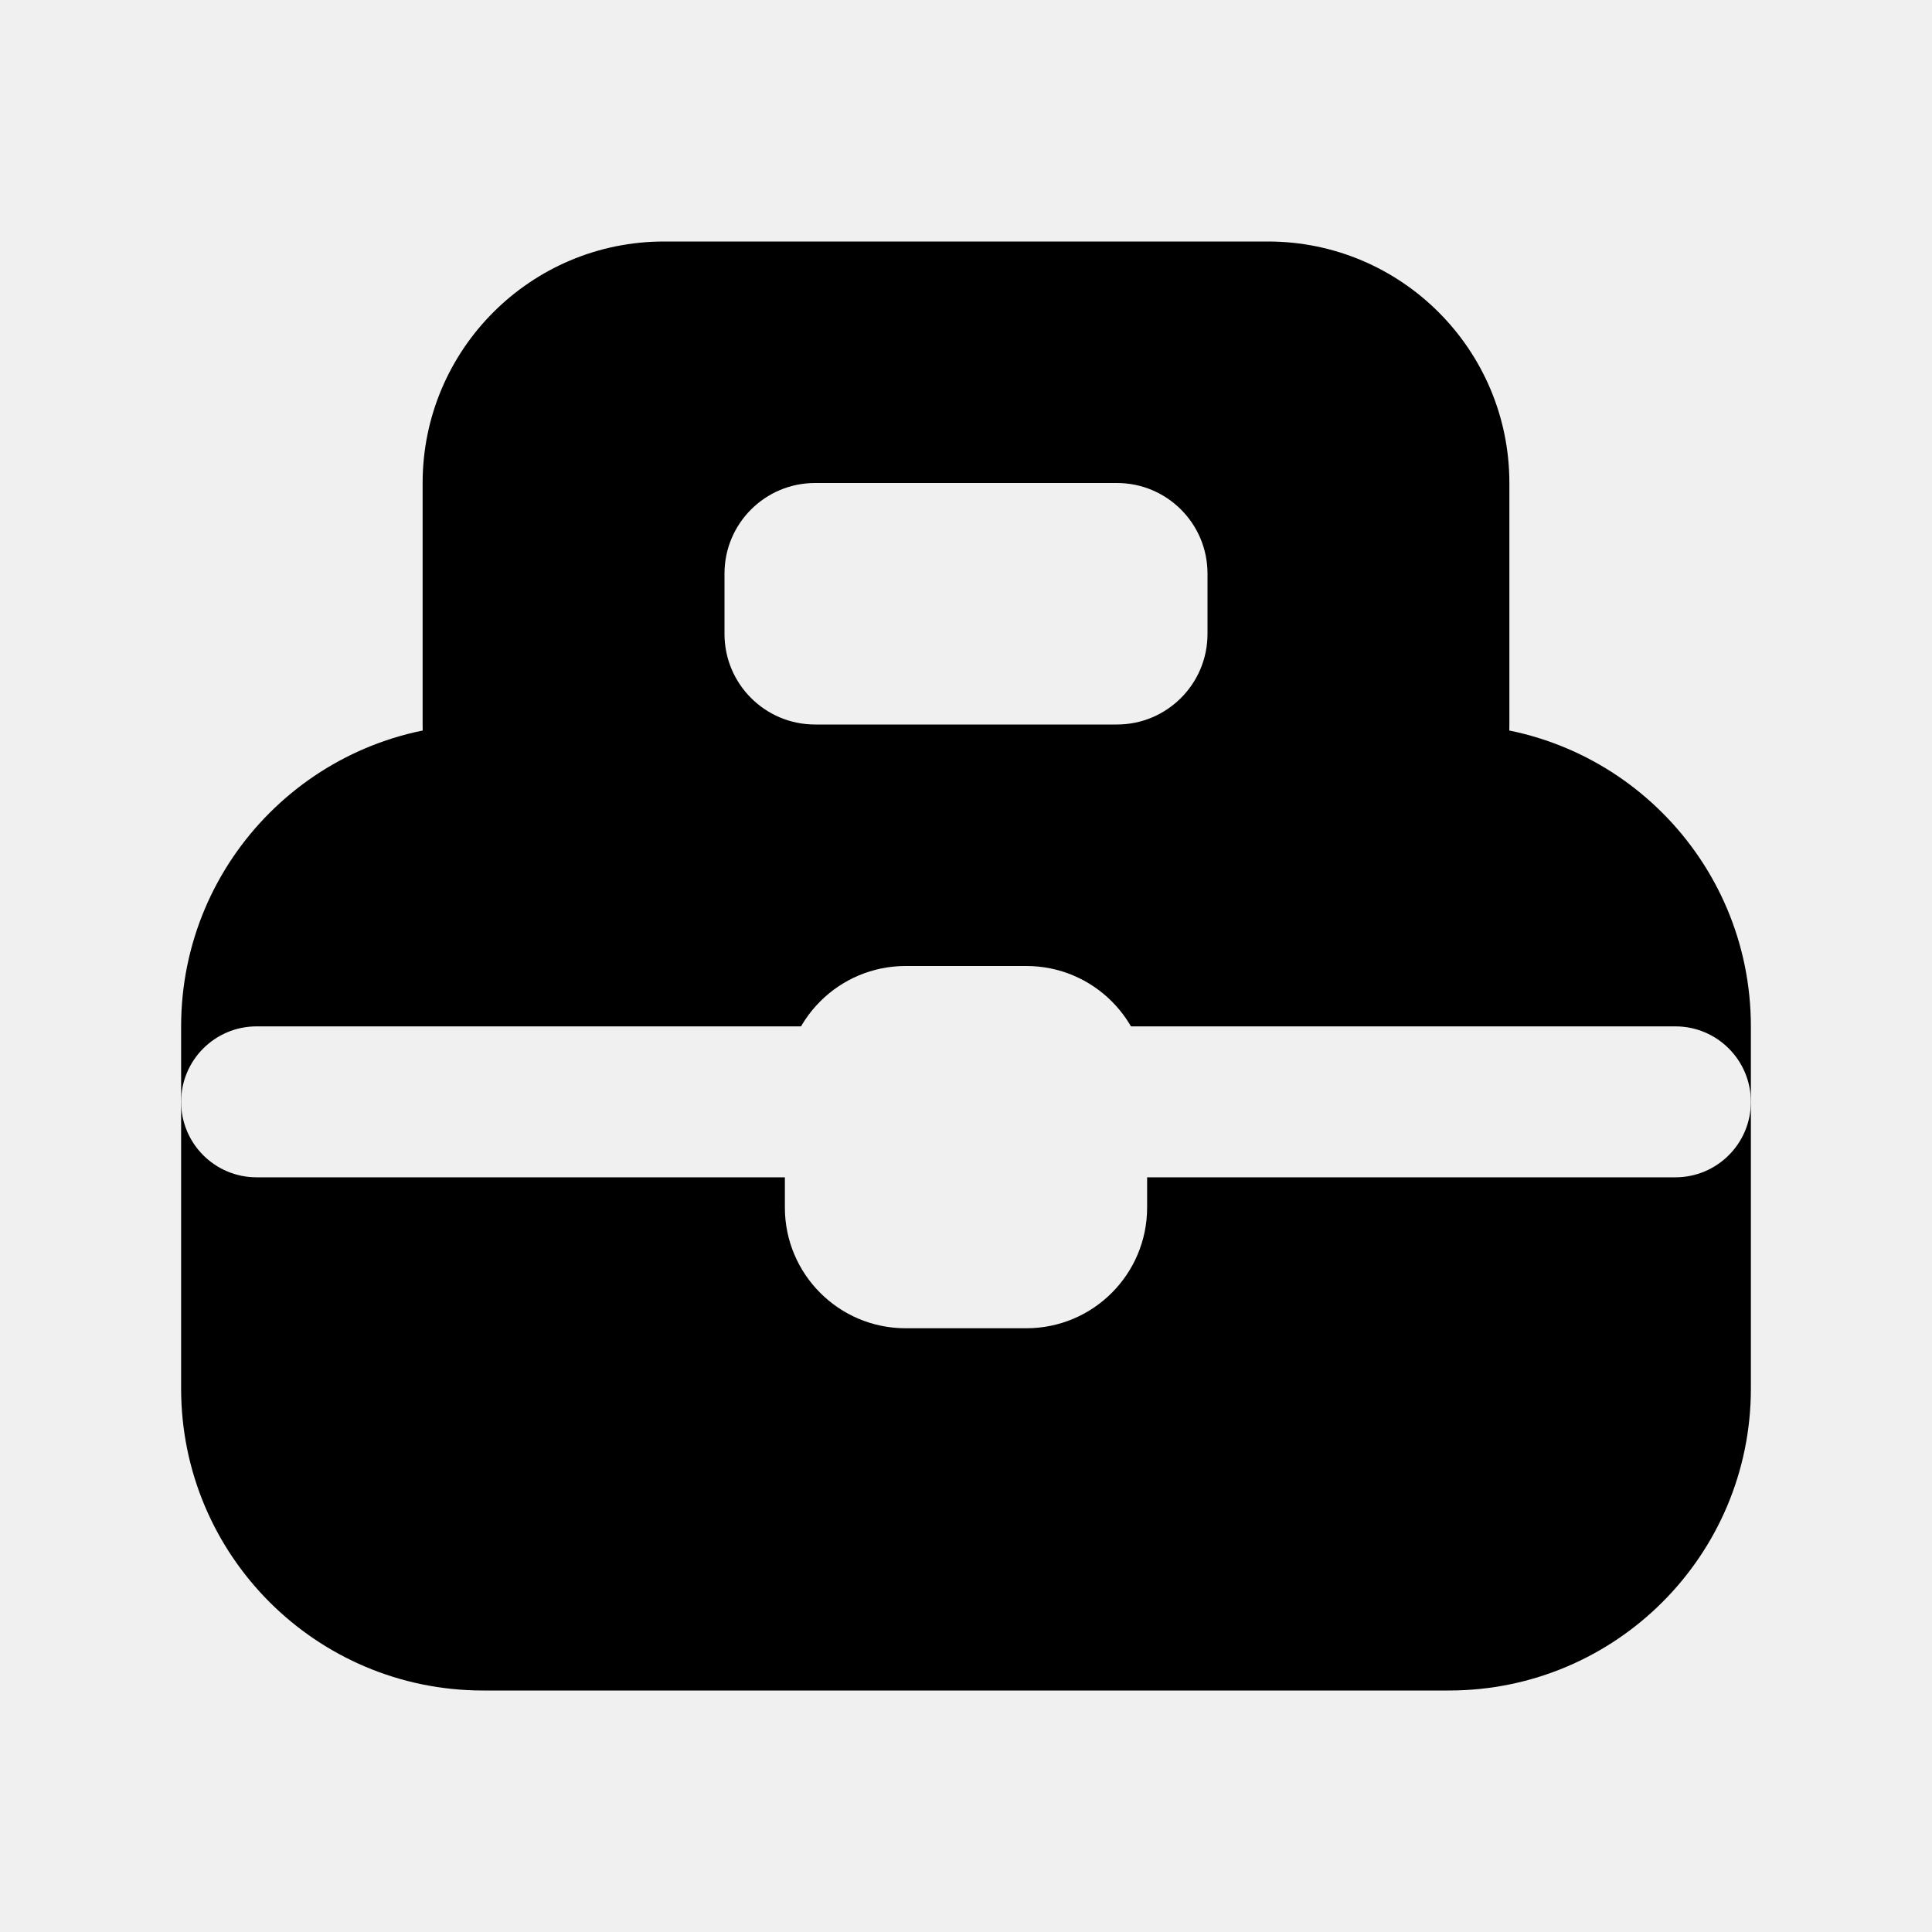
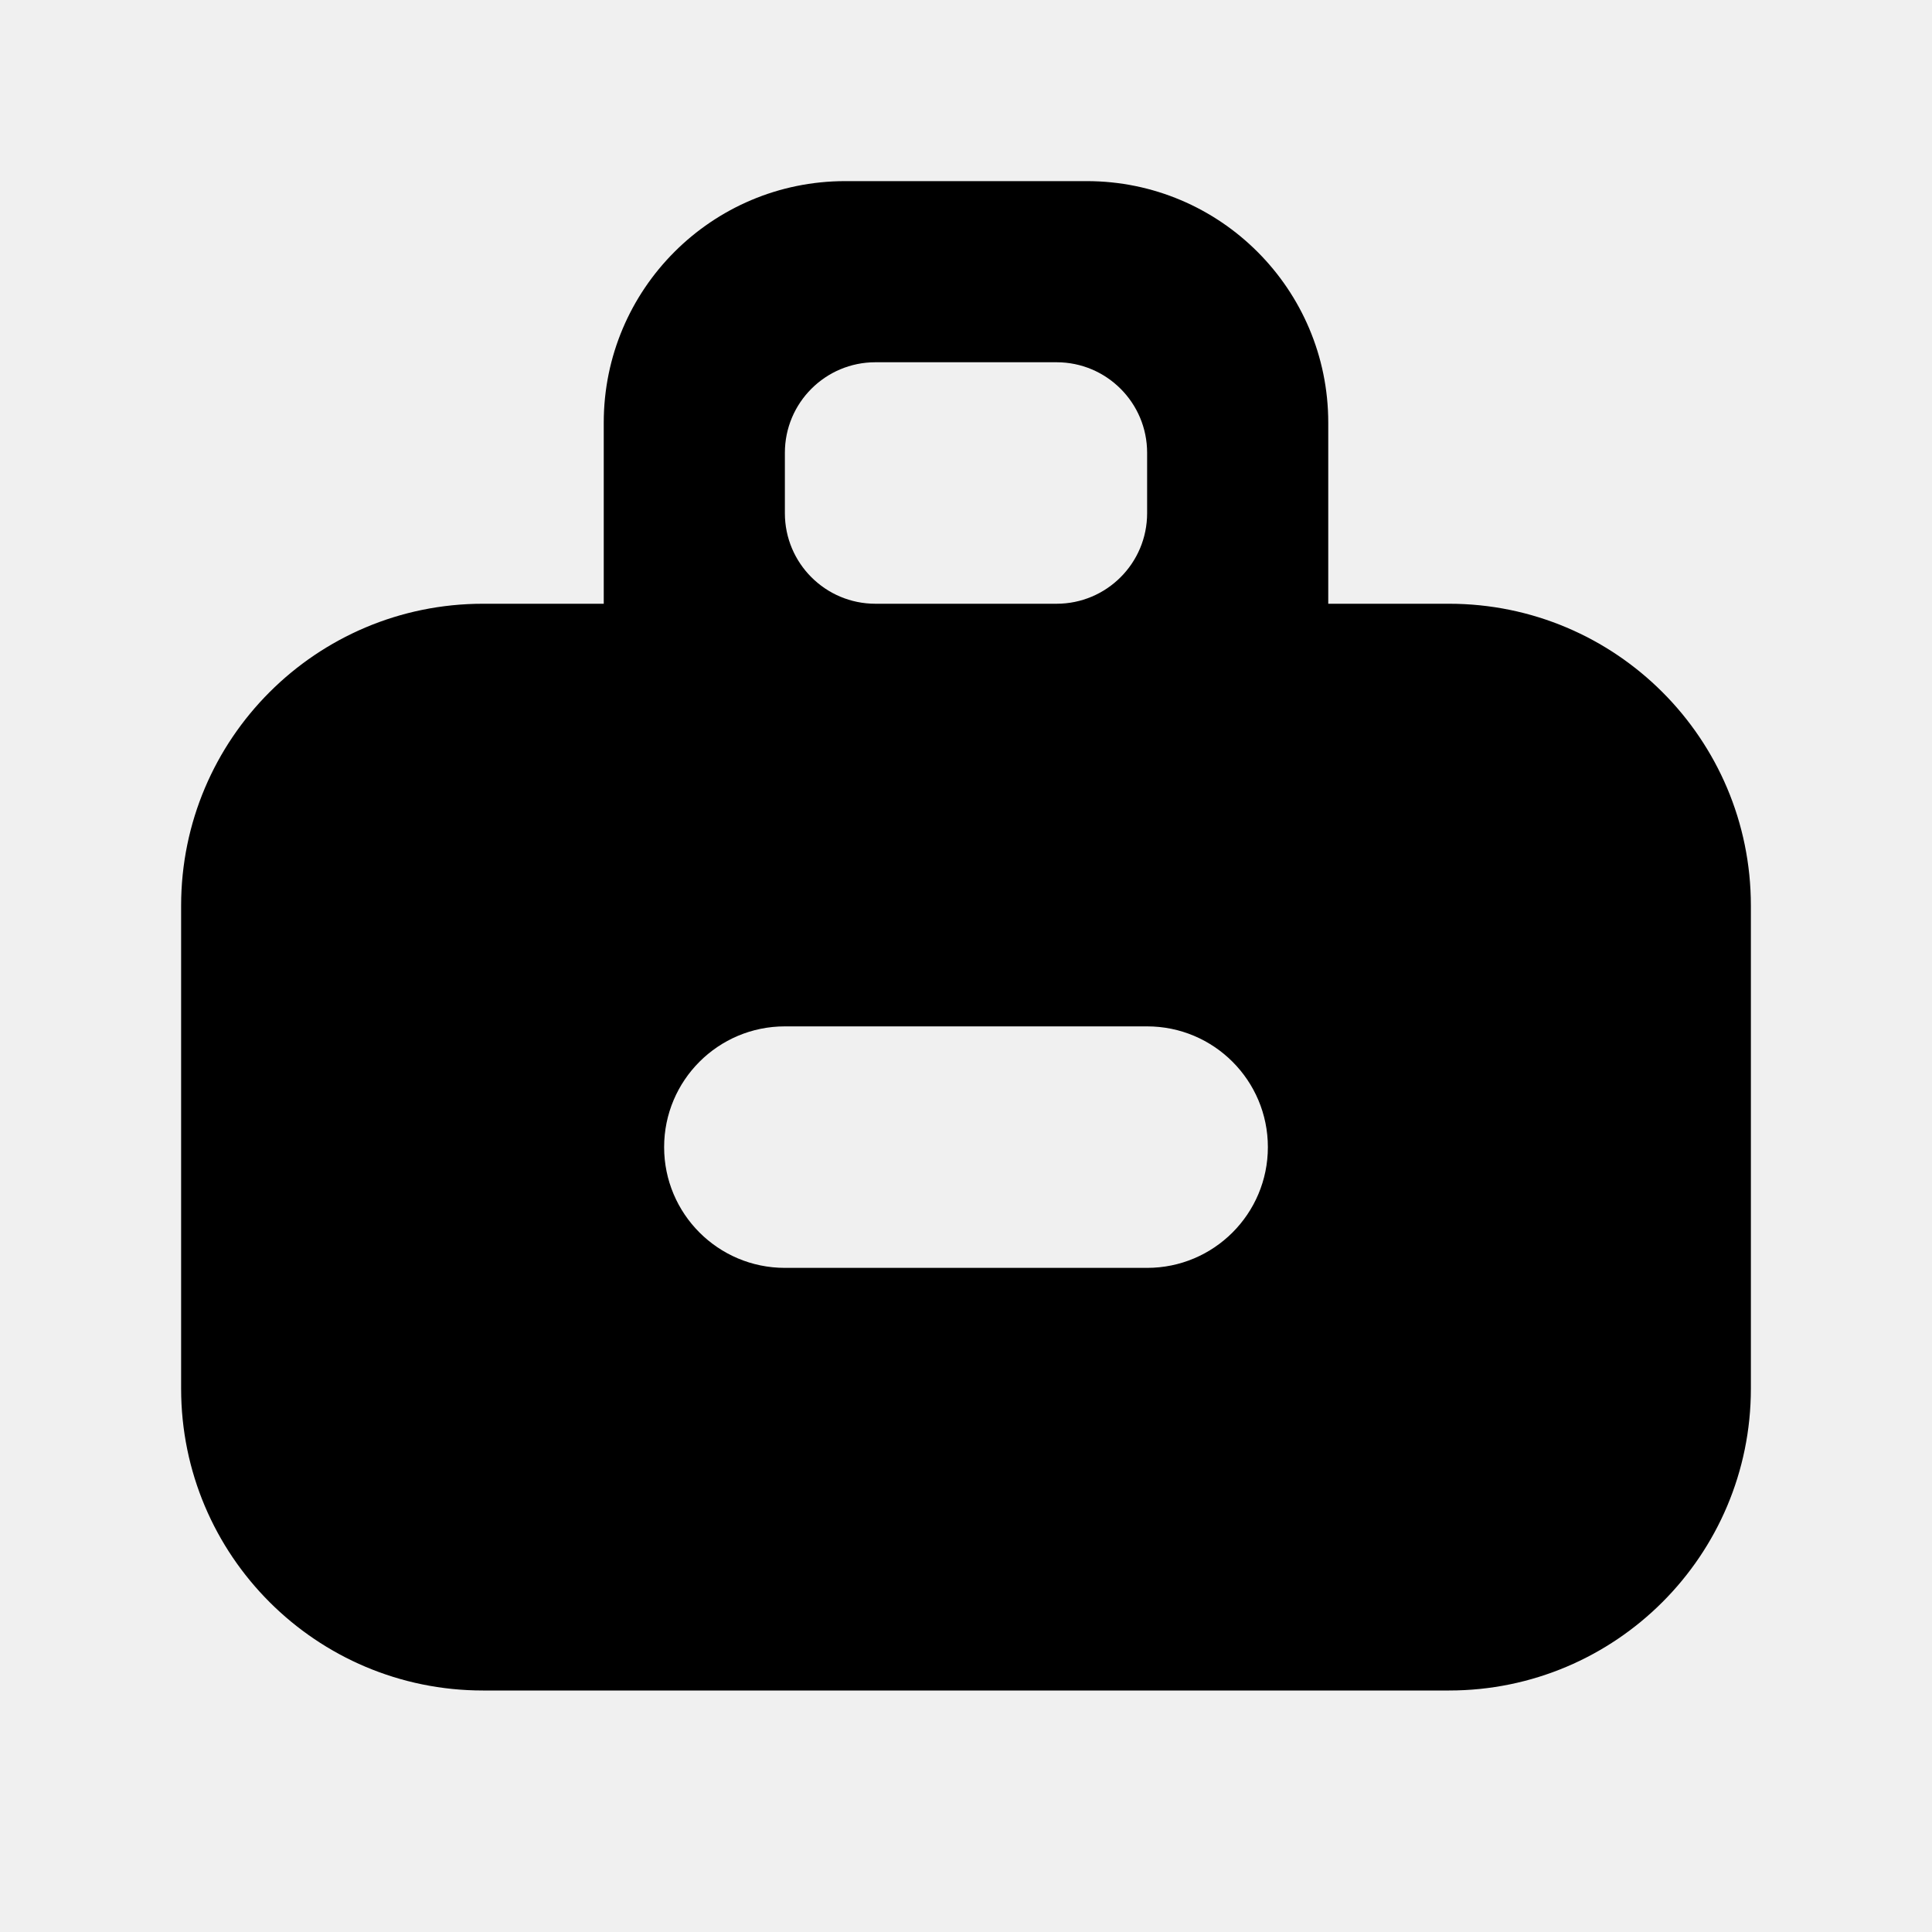
<svg xmlns="http://www.w3.org/2000/svg" viewBox="0 0 32 32" fill="currentColor">
  <defs>
    <mask id="asset-prop-knockout" maskUnits="userSpaceOnUse" x="0" y="0" width="32" height="32">
      <rect width="32" height="32" fill="white" />
      <g fill="black" color="black">
-         <rect x="12" y="8" width="8" height="4" rx="1.5" />
-         <rect x="3" y="17" width="26" height="2.5" rx="1.25" />
-         <rect x="13" y="16" width="6" height="6" rx="2" />
+         <rect x="13" y="6" width="6" height="4" rx="1.5" />
+         <rect x="11" y="17" width="10" height="4" rx="2" />
      </g>
    </mask>
  </defs>
  <g mask="url(#asset-prop-knockout)">
-     <rect x="7" y="4" width="18" height="12" rx="4" />
-     <rect x="3" y="12" width="26" height="16" rx="5" />
+     <rect x="10" y="3" width="12" height="12" rx="4" />
+     <rect x="3" y="10" width="26" height="18" rx="5" />
  </g>
</svg>
